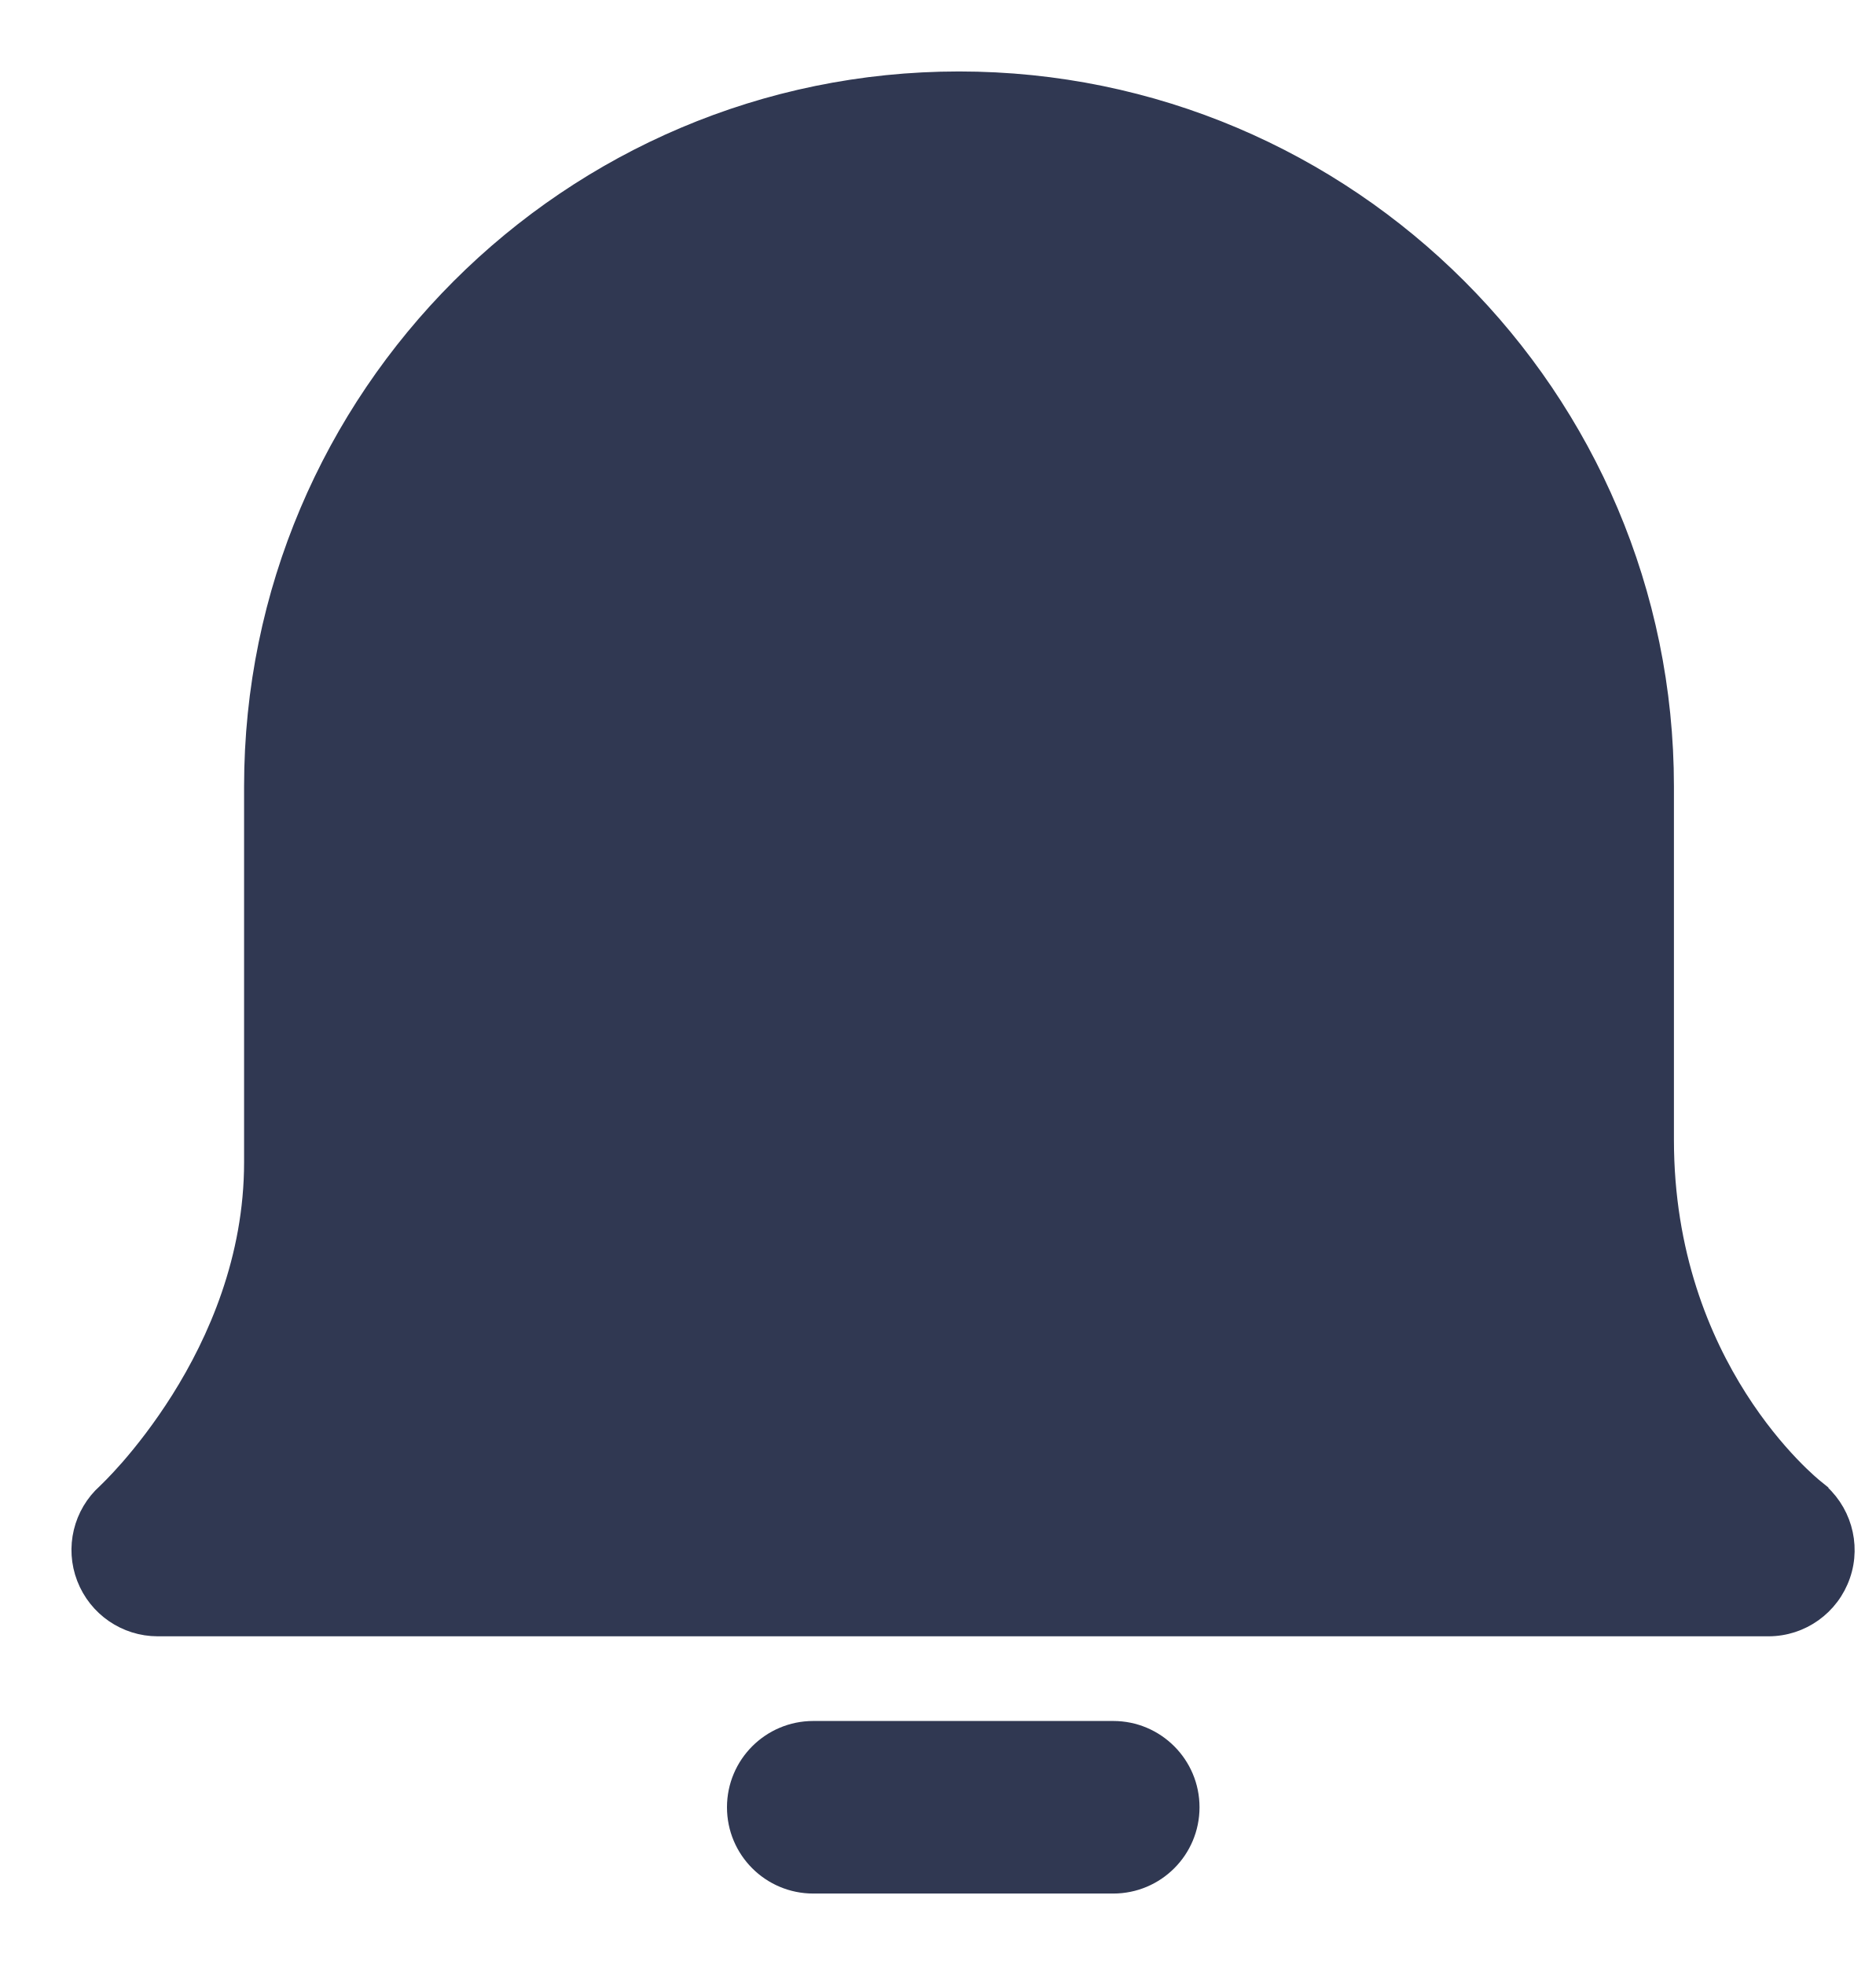
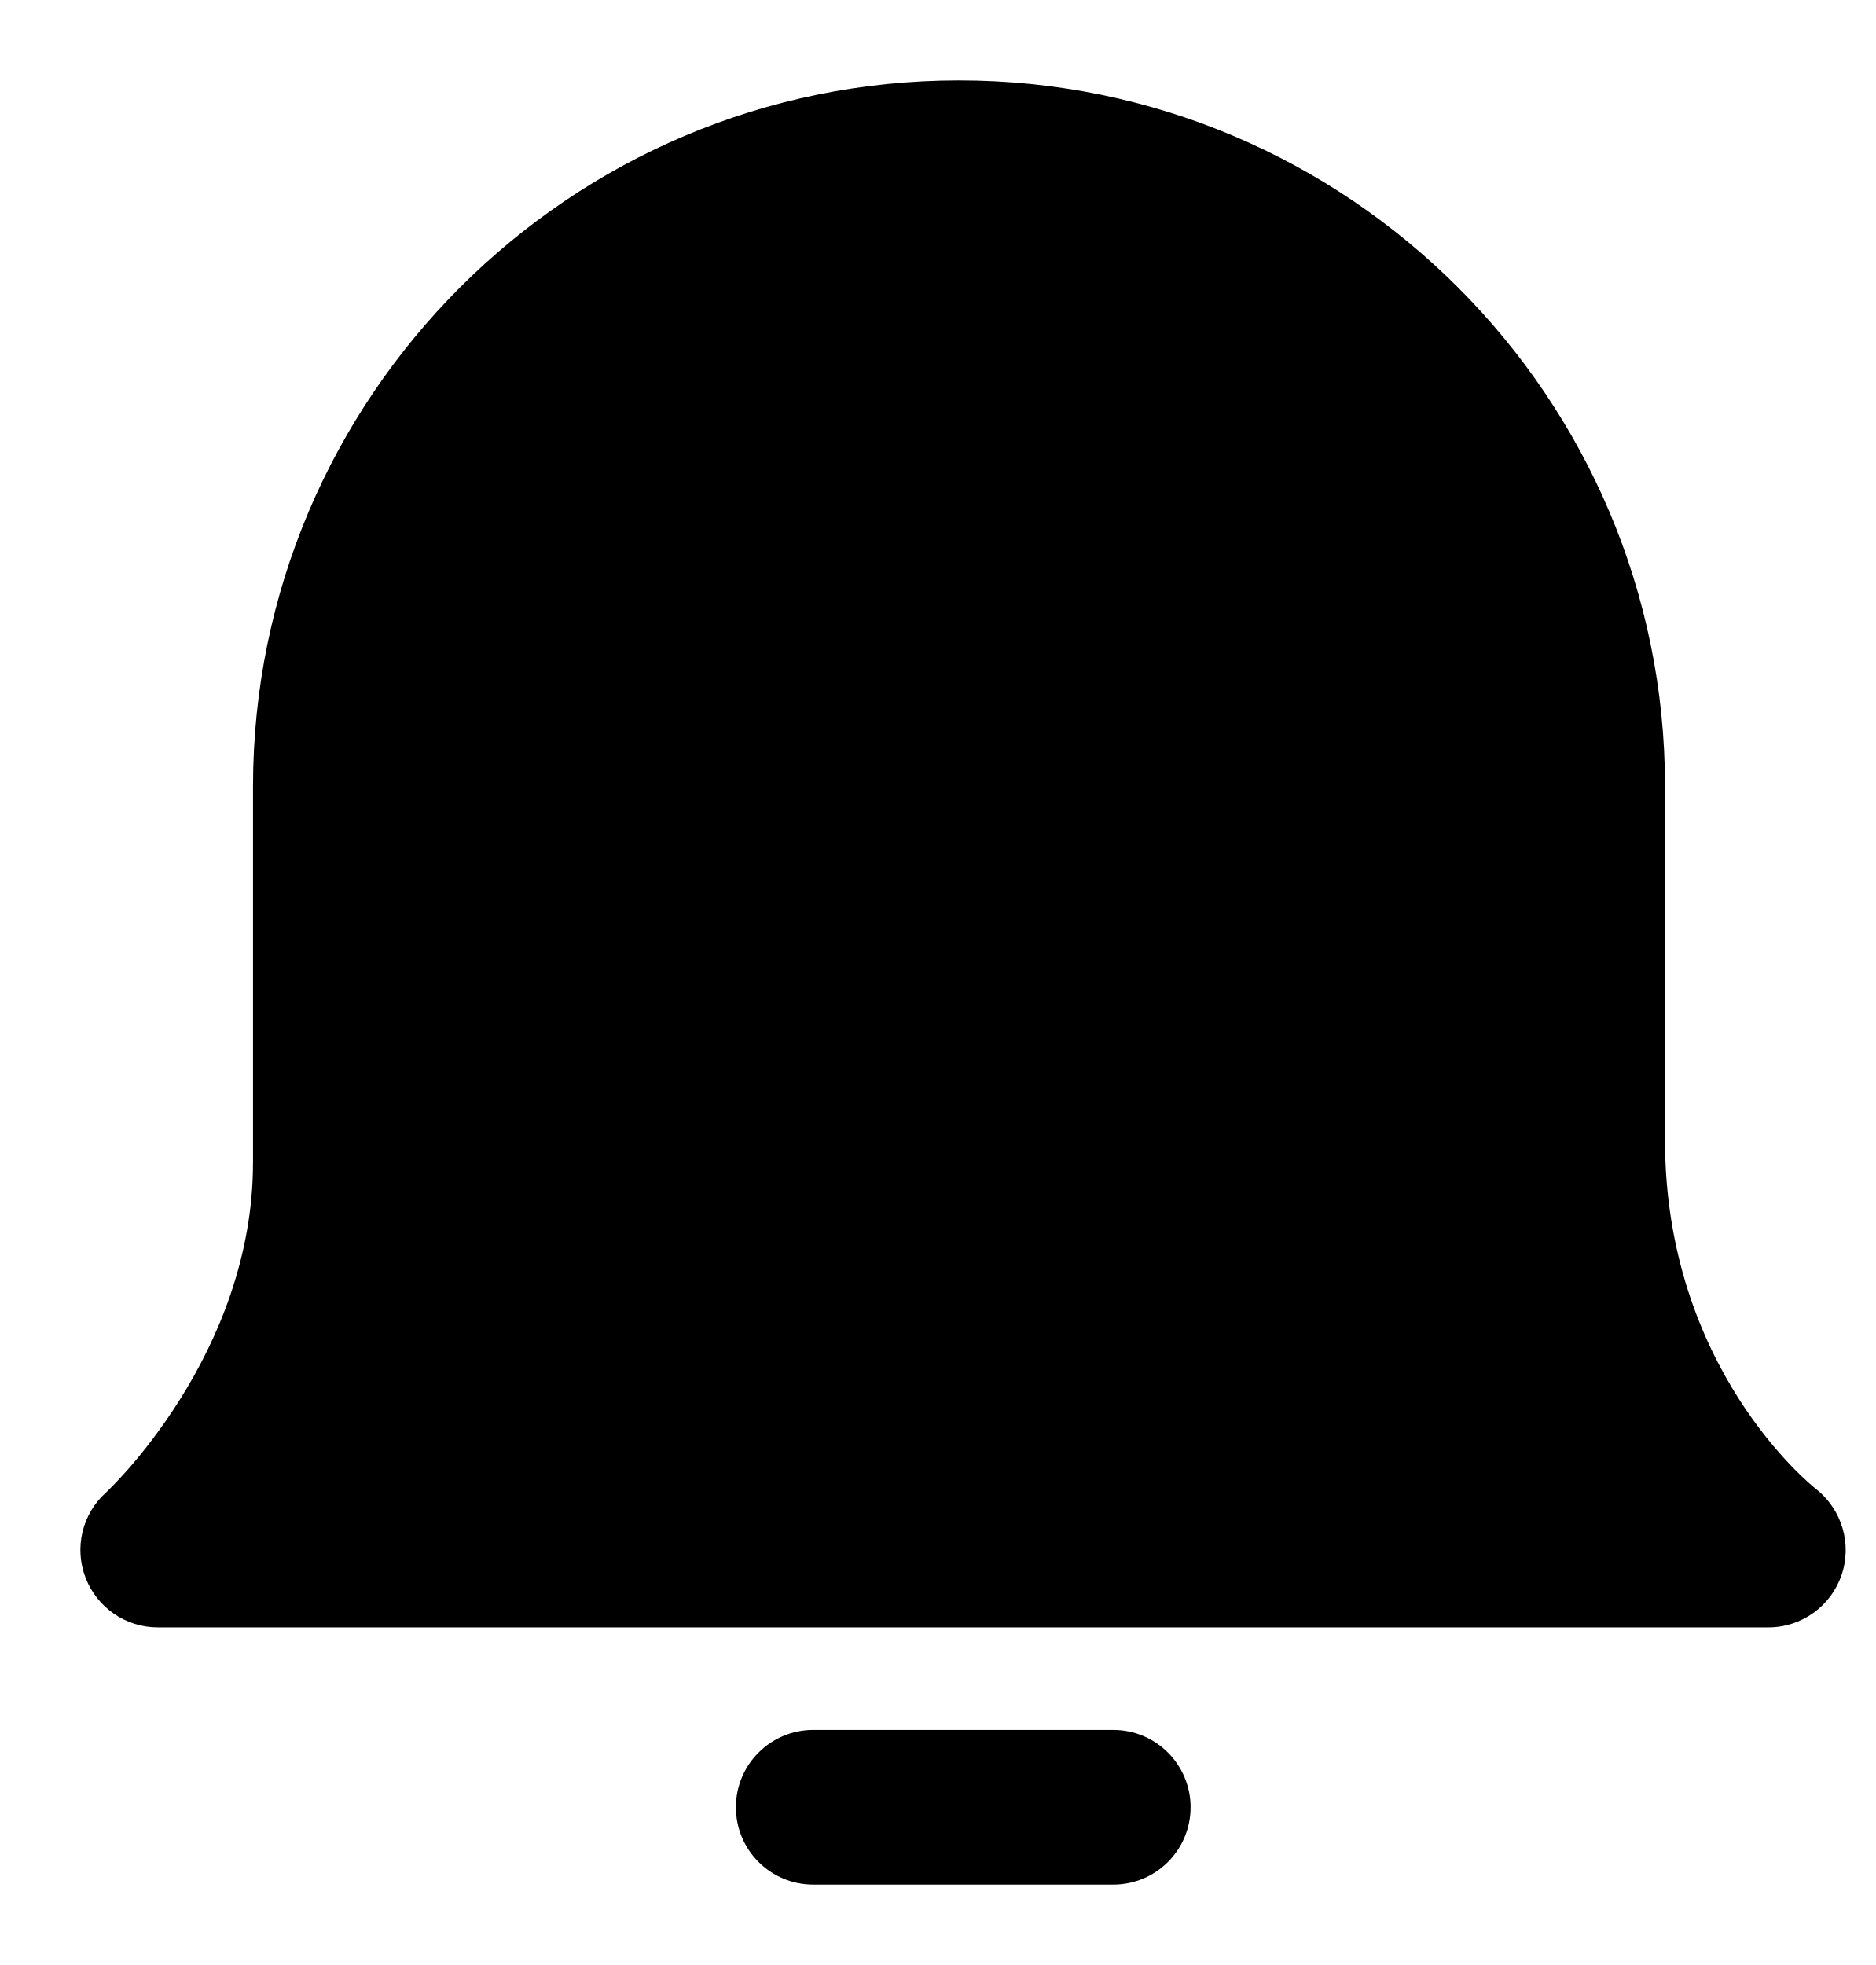
- <svg xmlns="http://www.w3.org/2000/svg" width="21" height="22" viewBox="0 0 21 22" fill="none">
-   <path d="M1.189 16.708L1.189 16.708L1.187 16.71C0.92 16.949 0.829 17.33 0.958 17.664C1.087 17.999 1.408 18.22 1.766 18.22H19.801C20.172 18.22 20.499 17.984 20.619 17.636C20.74 17.288 20.624 16.899 20.334 16.671L20.272 16.75L20.334 16.671C20.273 16.622 18.643 15.314 18.643 12.762V8.805C18.643 4.446 15.097 0.9 10.738 0.9C6.379 0.9 2.833 4.446 2.833 8.805V13.012C2.833 14.094 2.426 15.015 2.014 15.67C1.808 15.997 1.602 16.257 1.447 16.435C1.3 16.603 1.2 16.697 1.19 16.707C1.189 16.707 1.189 16.708 1.189 16.708ZM9.106 19.368C8.628 19.368 8.24 19.756 8.24 20.234C8.24 20.713 8.628 21.1 9.106 21.1H12.465C12.943 21.1 13.331 20.713 13.331 20.234C13.331 19.756 12.943 19.368 12.465 19.368H9.106Z" fill="#303852" stroke="#303852" stroke-width="0.2" />
+ <svg xmlns="http://www.w3.org/2000/svg" width="21" height="22" viewBox="0 0 21 22" fill="current">
+   <path d="M1.189 16.708L1.189 16.708L1.187 16.71C0.92 16.949 0.829 17.33 0.958 17.664C1.087 17.999 1.408 18.22 1.766 18.22H19.801C20.172 18.22 20.499 17.984 20.619 17.636C20.74 17.288 20.624 16.899 20.334 16.671L20.272 16.75L20.334 16.671C20.273 16.622 18.643 15.314 18.643 12.762V8.805C18.643 4.446 15.097 0.9 10.738 0.9C6.379 0.9 2.833 4.446 2.833 8.805V13.012C2.833 14.094 2.426 15.015 2.014 15.67C1.808 15.997 1.602 16.257 1.447 16.435C1.3 16.603 1.2 16.697 1.19 16.707C1.189 16.707 1.189 16.708 1.189 16.708ZM9.106 19.368C8.628 19.368 8.24 19.756 8.24 20.234C8.24 20.713 8.628 21.1 9.106 21.1H12.465C12.943 21.1 13.331 20.713 13.331 20.234C13.331 19.756 12.943 19.368 12.465 19.368H9.106Z" fill="current" stroke="current" stroke-width="0.2" />
</svg>
